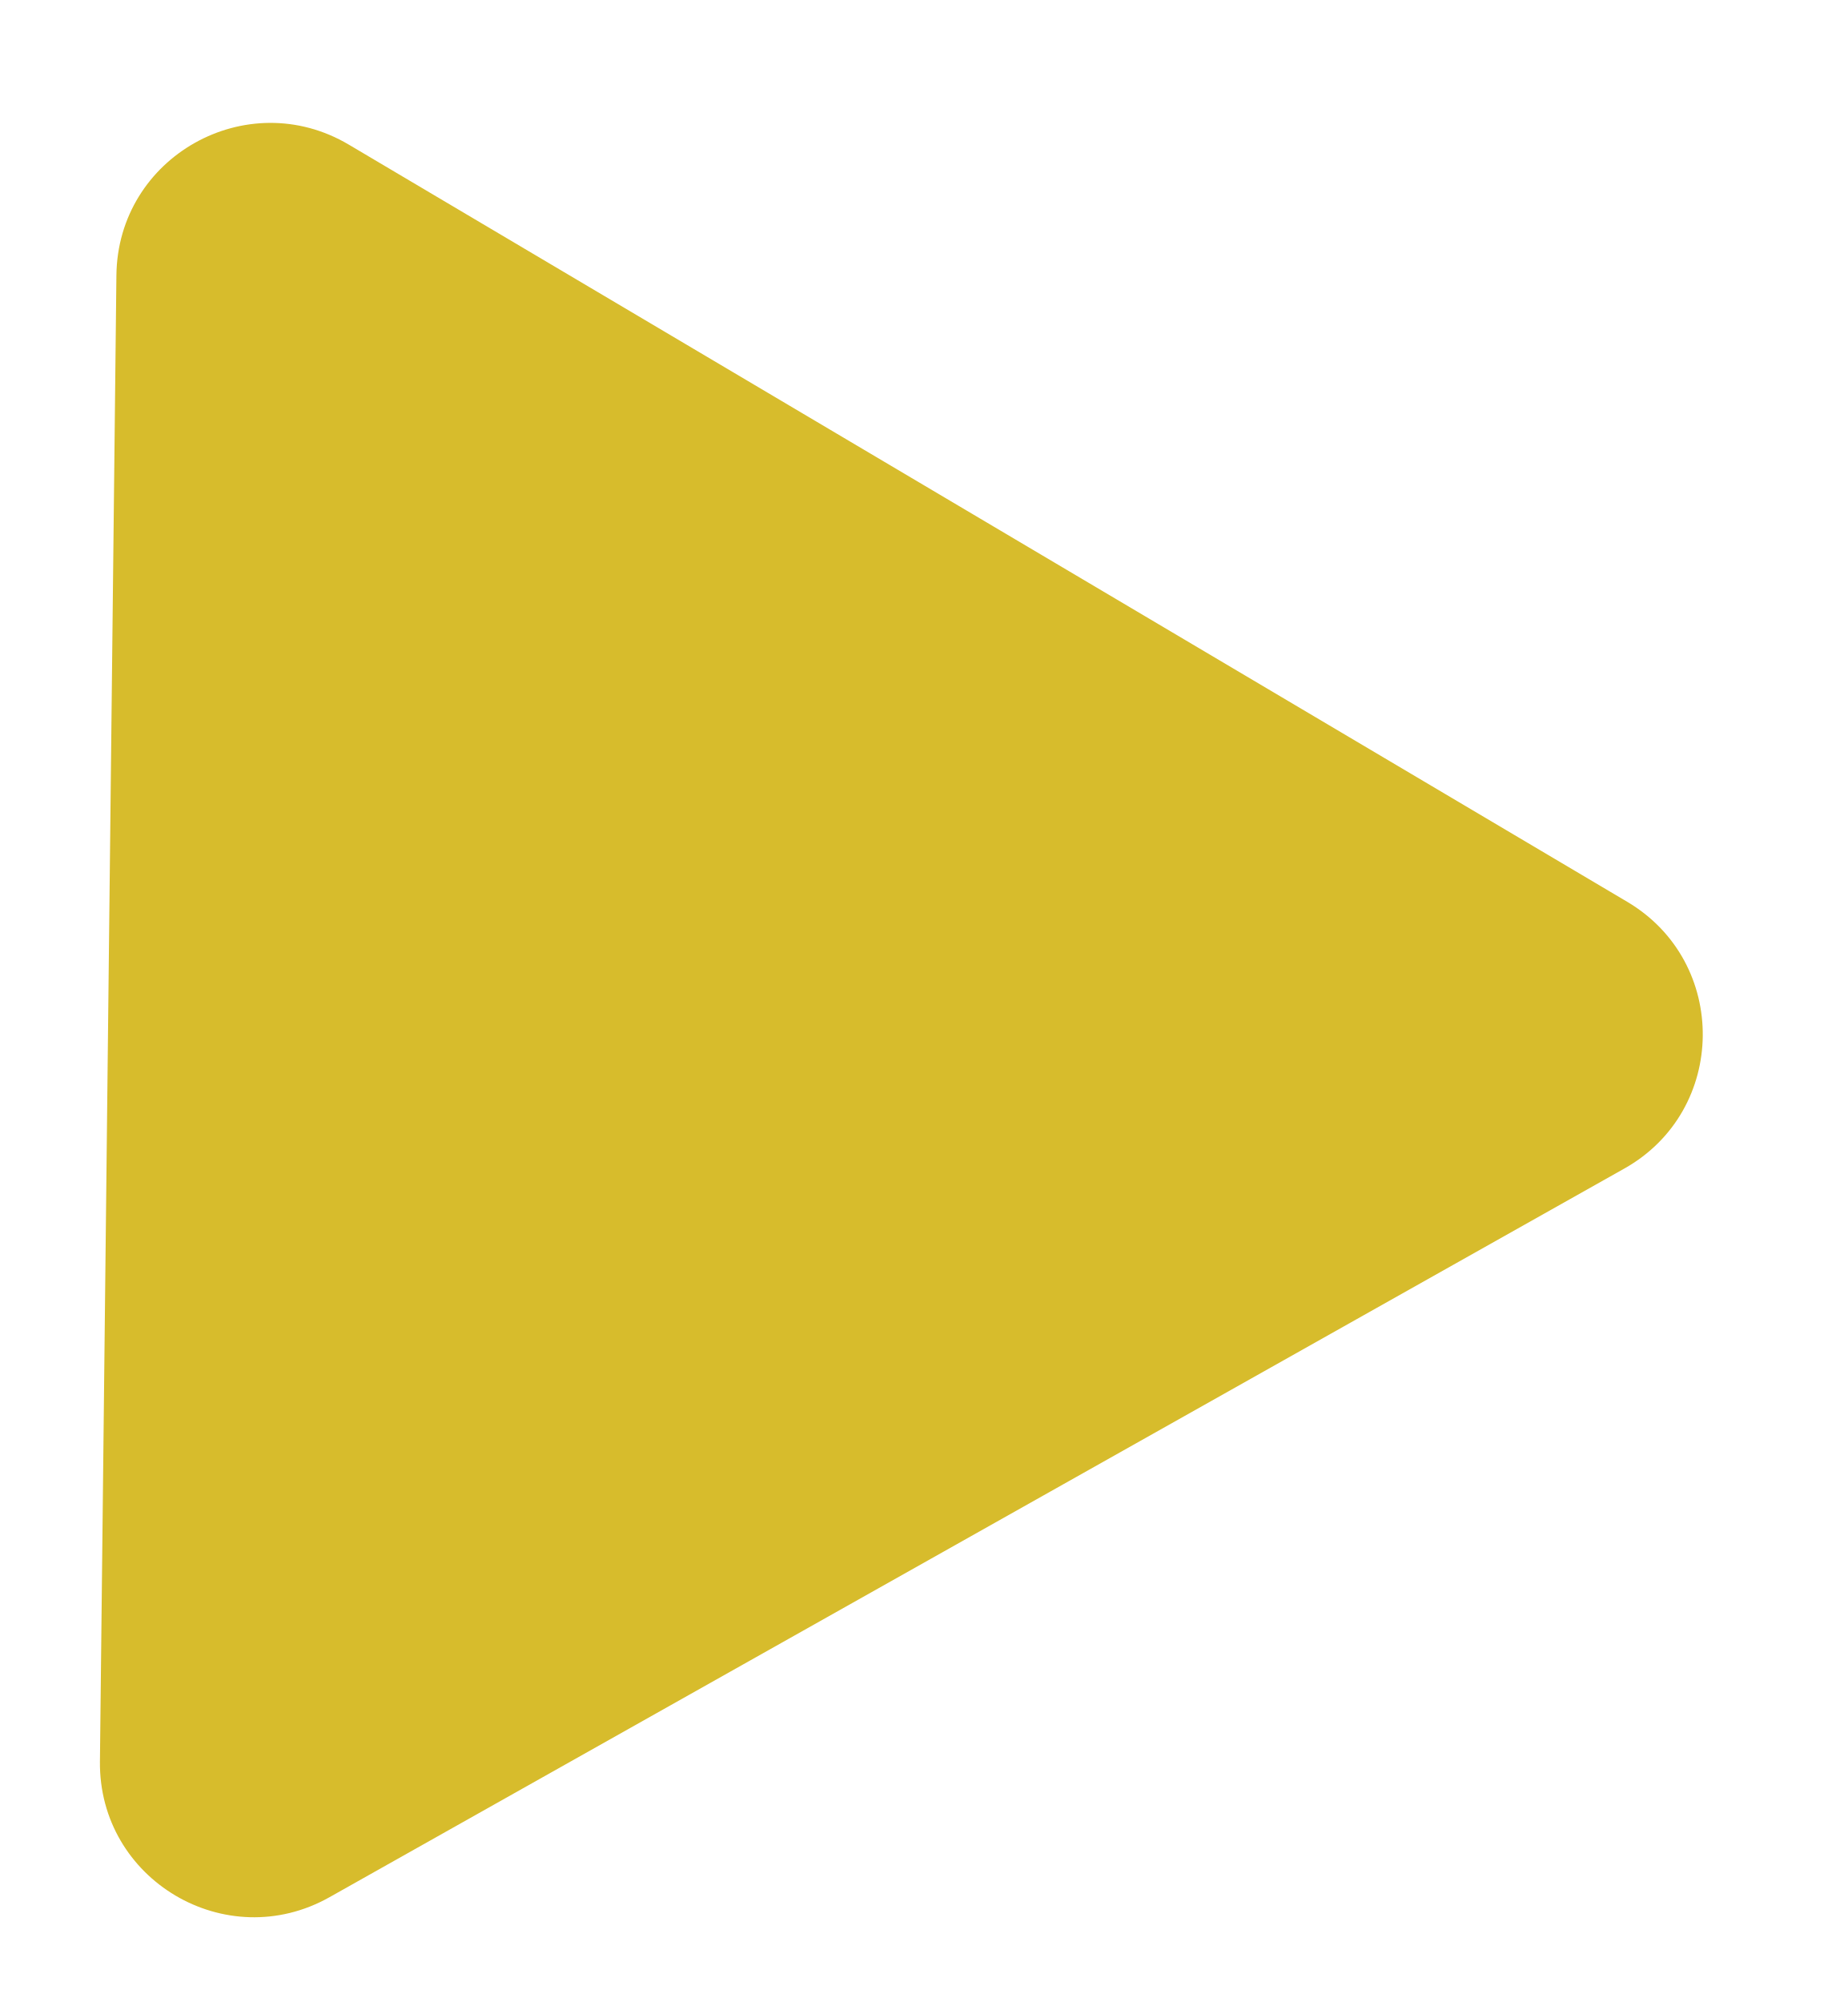
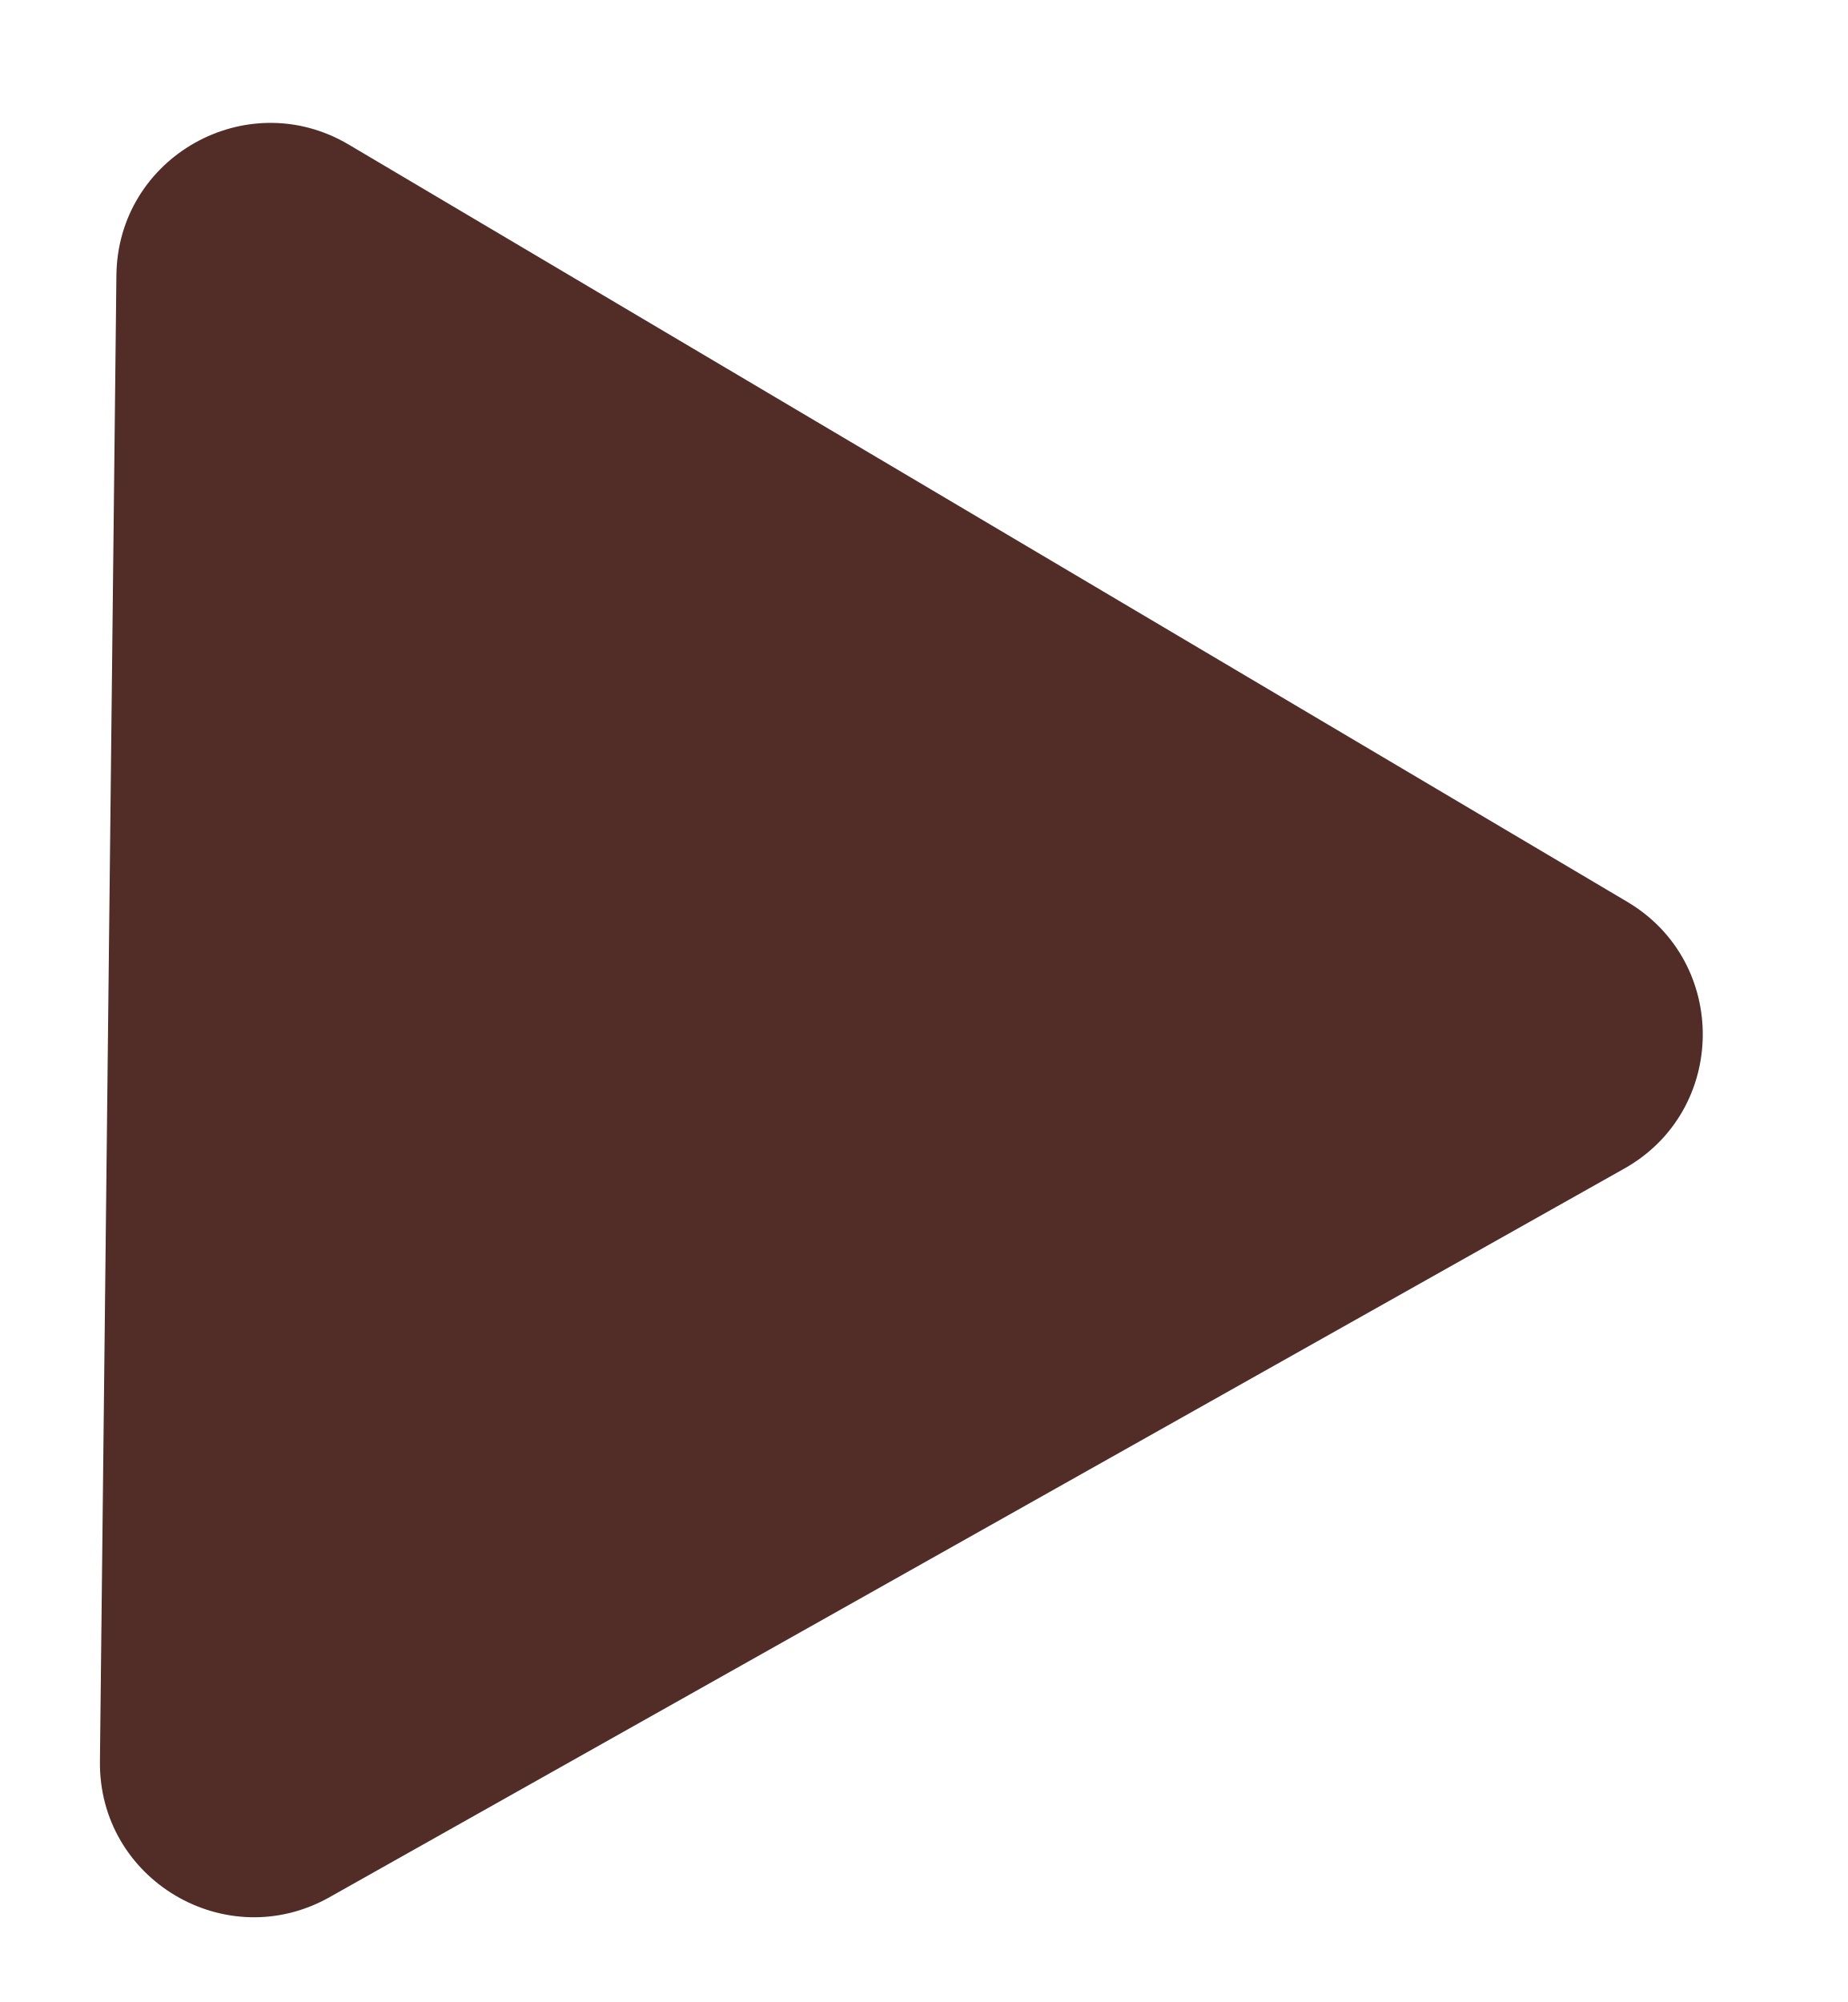
<svg xmlns="http://www.w3.org/2000/svg" width="12" height="13" viewBox="0 0 12 13" fill="none">
-   <path d="M10.568 5.856C11.23 6.248 11.22 7.211 10.549 7.588L2.139 12.32C1.468 12.697 0.64 12.207 0.649 11.437L0.756 1.788C0.764 1.018 1.603 0.547 2.265 0.939L10.568 5.856Z" fill="#d7bc2c" />
+   <path d="M10.568 5.856C11.23 6.248 11.22 7.211 10.549 7.588L2.139 12.32C1.468 12.697 0.64 12.207 0.649 11.437L0.756 1.788C0.764 1.018 1.603 0.547 2.265 0.939L10.568 5.856Z" fill="#522c27" />
</svg>
